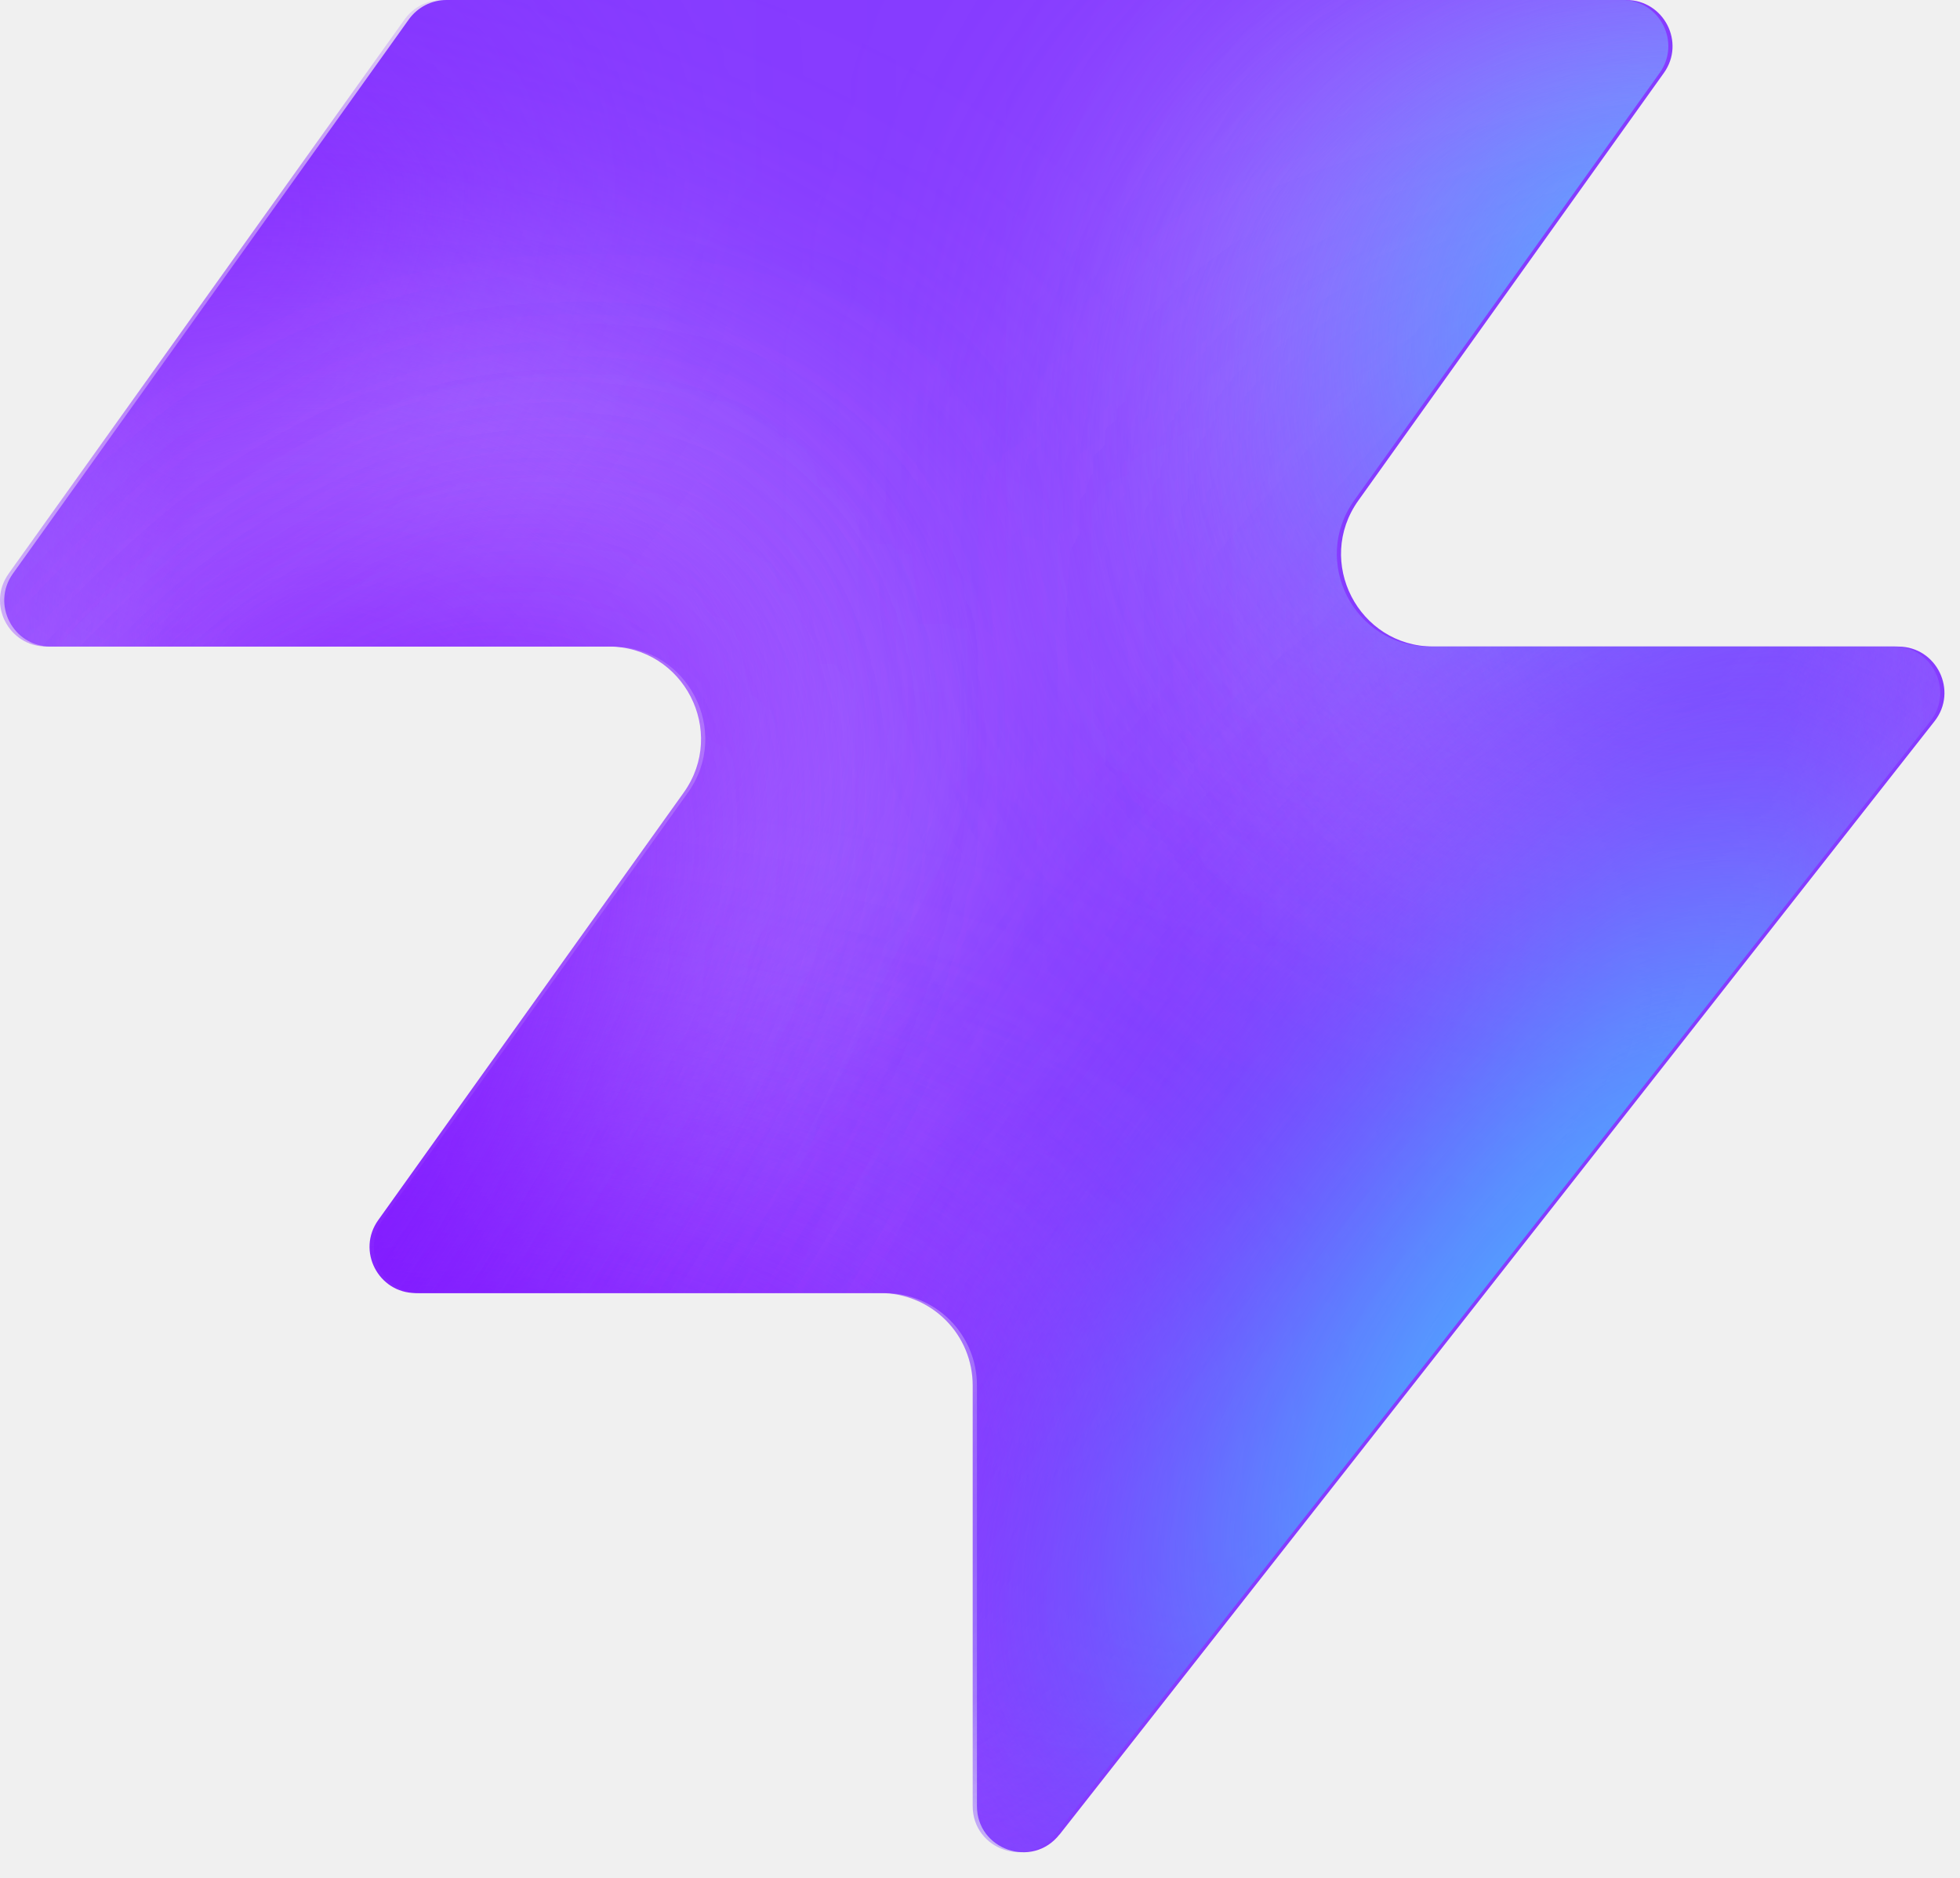
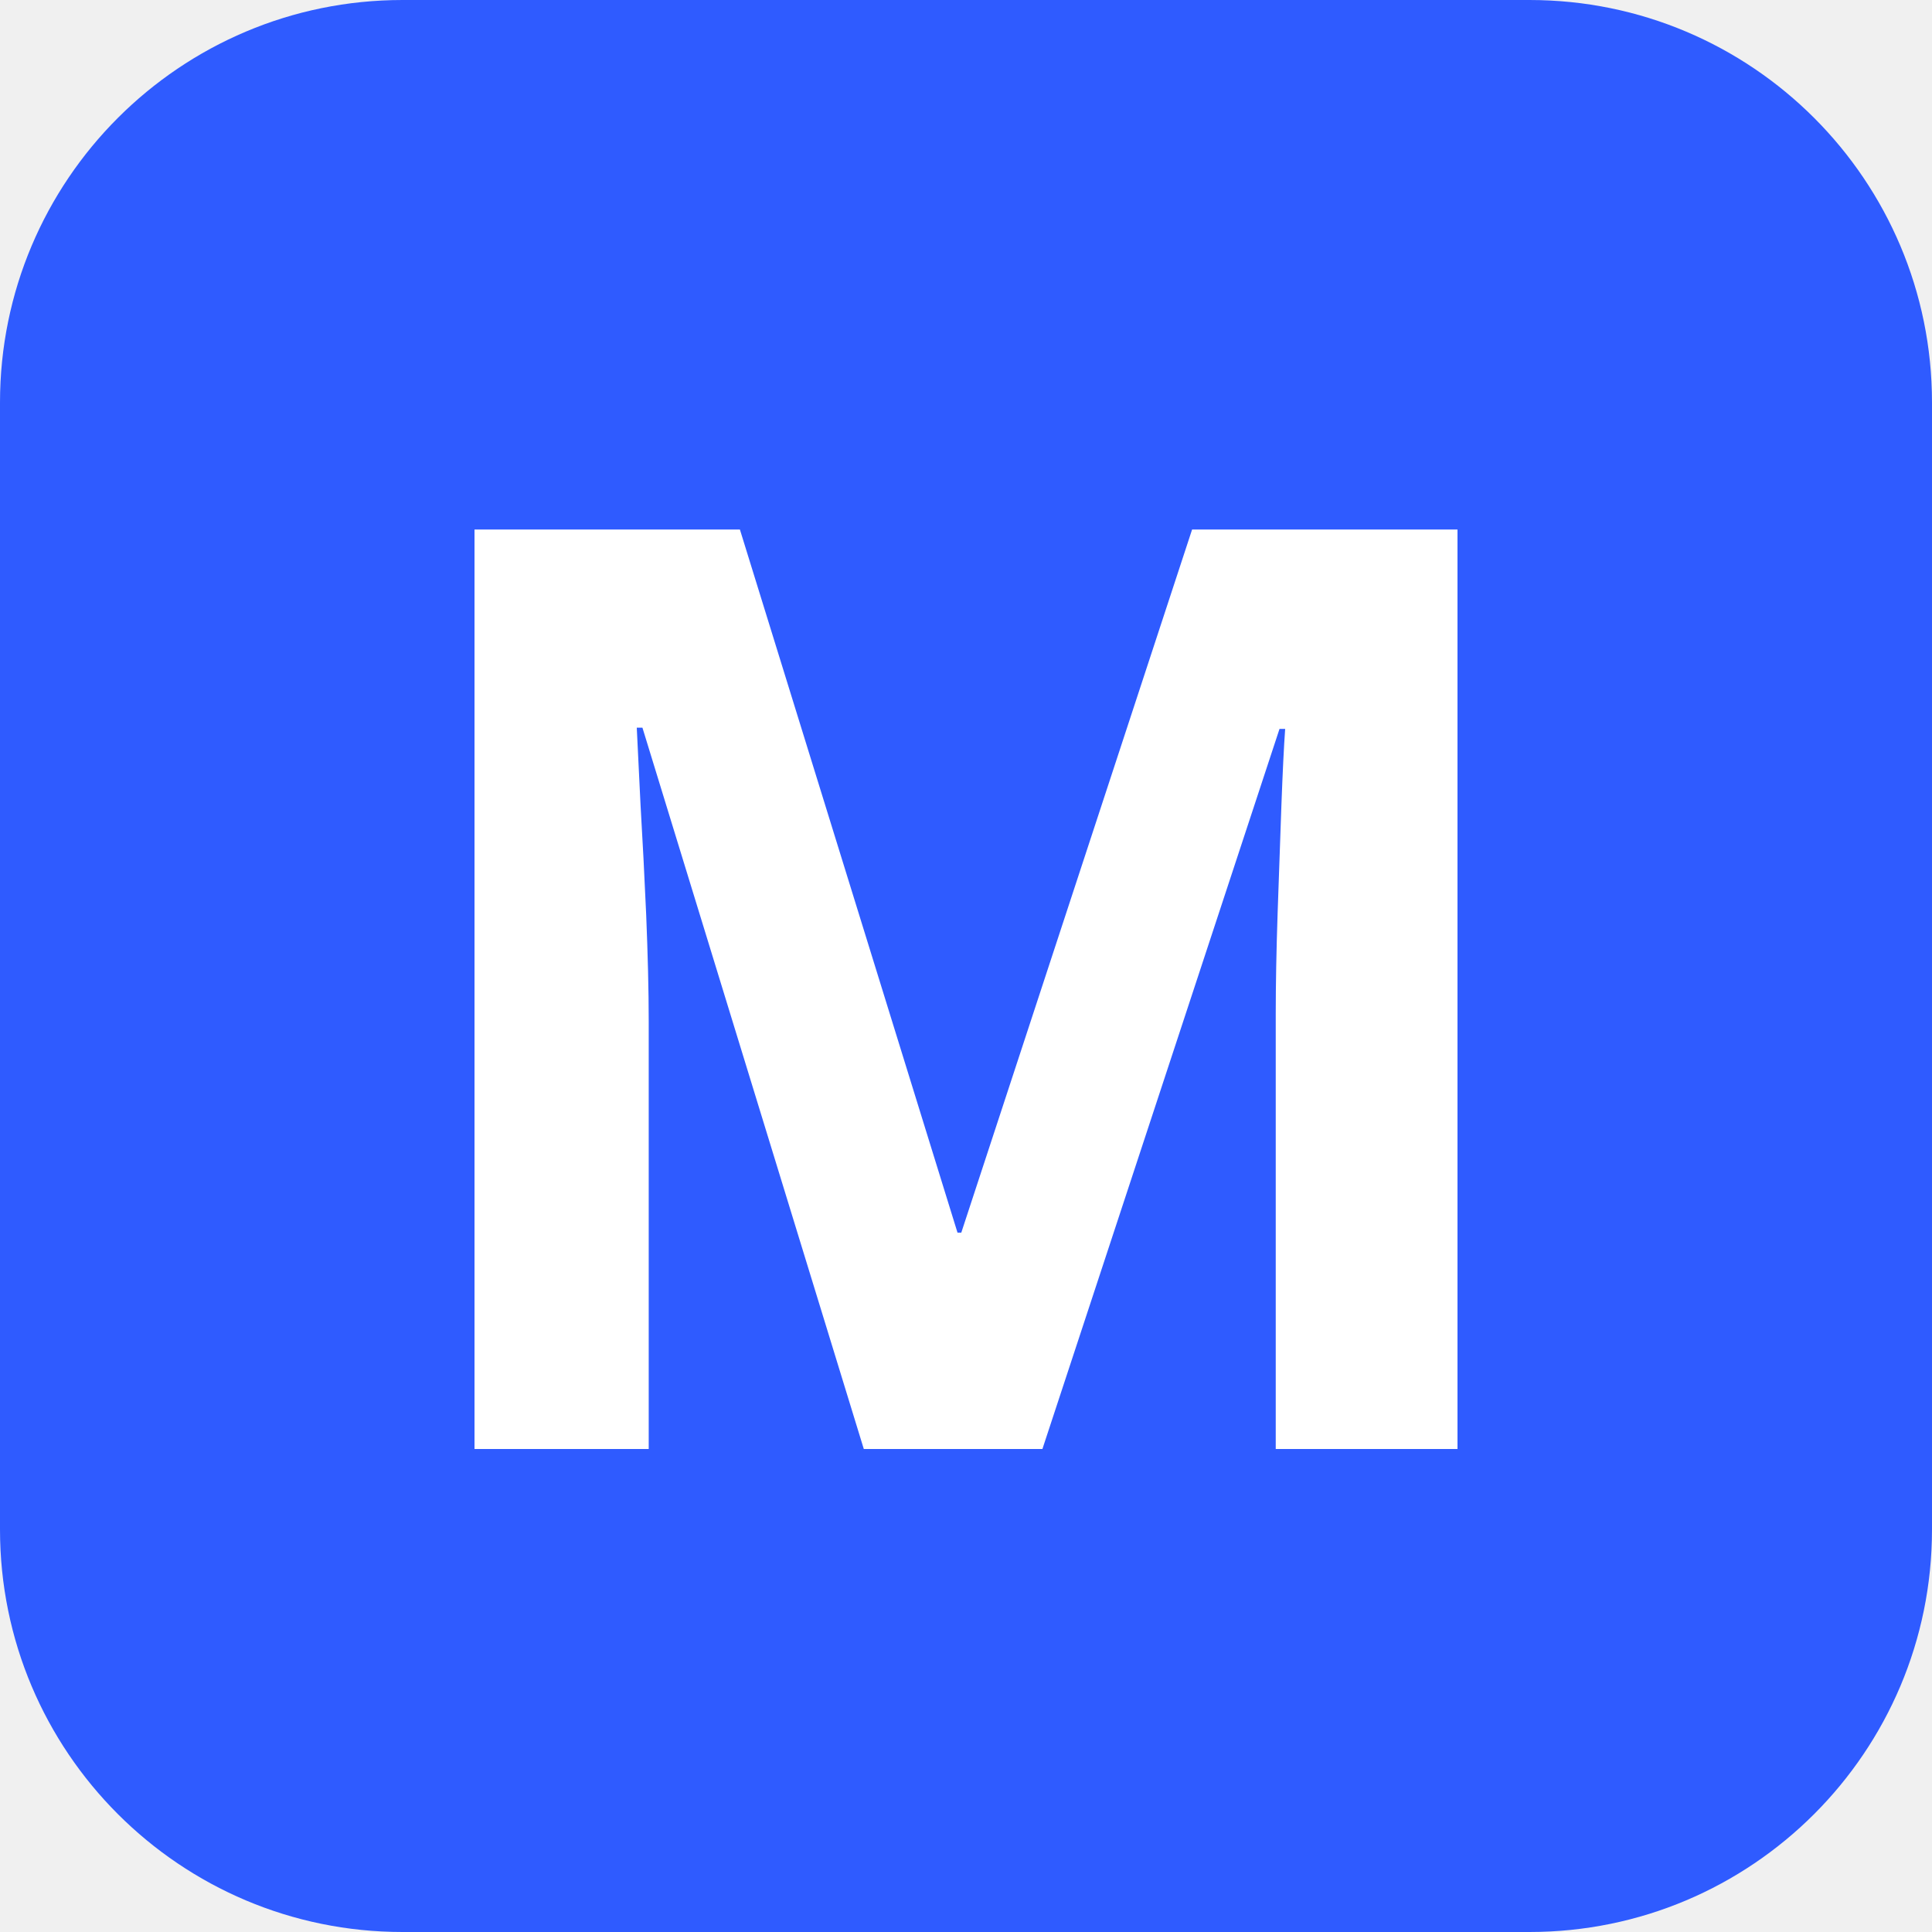
- <svg xmlns="http://www.w3.org/2000/svg" width="48" height="46" fill="none" viewBox="0 0 48 46">
-   <path fill="#863bff" d="M25.946 44.938c-.664.845-2.021.375-2.021-.698V33.937a2.26 2.26 0 0 0-2.262-2.262H10.287c-.92 0-1.456-1.04-.92-1.788l7.48-10.471c1.07-1.497 0-3.578-1.842-3.578H1.237c-.92 0-1.456-1.04-.92-1.788L10.013.474c.214-.297.556-.474.92-.474h28.894c.92 0 1.456 1.04.92 1.788l-7.48 10.471c-1.07 1.498 0 3.579 1.842 3.579h11.377c.943 0 1.473 1.088.89 1.83L25.947 44.94z" style="fill:#863bff;fill:color(display-p3 .525 .23 1);fill-opacity:1" />
-   <mask id="a" width="48" height="46" x="0" y="0" maskUnits="userSpaceOnUse" style="mask-type:alpha">
-     <path fill="#000" d="M25.842 44.938c-.664.844-2.021.375-2.021-.698V33.937a2.26 2.26 0 0 0-2.262-2.262H10.183c-.92 0-1.456-1.04-.92-1.788l7.48-10.471c1.07-1.498 0-3.579-1.842-3.579H1.133c-.92 0-1.456-1.04-.92-1.787L9.91.473c.214-.297.556-.474.92-.474h28.894c.92 0 1.456 1.04.92 1.788l-7.48 10.471c-1.07 1.498 0 3.578 1.842 3.578h11.377c.943 0 1.473 1.088.89 1.832L25.843 44.94z" style="fill:#000;fill-opacity:1" />
-   </mask>
-   <g mask="url(#a)">
-     <g filter="url(#b)">
-       <ellipse cx="5.508" cy="14.704" fill="#ede6ff" rx="5.508" ry="14.704" style="fill:#ede6ff;fill:color(display-p3 .927 .903 1);fill-opacity:1" transform="matrix(.00324 1 1 -.00324 -4.47 31.516)" />
-     </g>
-     <g filter="url(#c)">
-       <ellipse cx="10.399" cy="29.851" fill="#ede6ff" rx="10.399" ry="29.851" style="fill:#ede6ff;fill:color(display-p3 .927 .903 1);fill-opacity:1" transform="matrix(.00324 1 1 -.00324 -39.328 7.883)" />
-     </g>
-     <g filter="url(#d)">
-       <ellipse cx="5.508" cy="30.487" fill="#7e14ff" rx="5.508" ry="30.487" style="fill:#7e14ff;fill:color(display-p3 .492 .077 1);fill-opacity:1" transform="rotate(89.814 -25.913 -14.639)scale(1 -1)" />
-     </g>
-     <g filter="url(#e)">
-       <ellipse cx="5.508" cy="30.599" fill="#7e14ff" rx="5.508" ry="30.599" style="fill:#7e14ff;fill:color(display-p3 .492 .077 1);fill-opacity:1" transform="rotate(89.814 -32.644 -3.334)scale(1 -1)" />
-     </g>
-     <g filter="url(#f)">
-       <ellipse cx="5.508" cy="30.599" fill="#7e14ff" rx="5.508" ry="30.599" style="fill:#7e14ff;fill:color(display-p3 .492 .077 1);fill-opacity:1" transform="matrix(.00324 1 1 -.00324 -34.34 30.47)" />
-     </g>
-     <g filter="url(#g)">
-       <ellipse cx="14.072" cy="22.078" fill="#ede6ff" rx="14.072" ry="22.078" style="fill:#ede6ff;fill:color(display-p3 .927 .903 1);fill-opacity:1" transform="rotate(93.35 24.506 48.493)scale(-1 1)" />
-     </g>
-     <g filter="url(#h)">
-       <ellipse cx="3.47" cy="21.501" fill="#7e14ff" rx="3.47" ry="21.501" style="fill:#7e14ff;fill:color(display-p3 .492 .077 1);fill-opacity:1" transform="rotate(89.009 28.708 47.59)scale(-1 1)" />
-     </g>
-     <g filter="url(#i)">
-       <ellipse cx="3.47" cy="21.501" fill="#7e14ff" rx="3.47" ry="21.501" style="fill:#7e14ff;fill:color(display-p3 .492 .077 1);fill-opacity:1" transform="rotate(89.009 28.708 47.59)scale(-1 1)" />
-     </g>
-     <g filter="url(#j)">
-       <ellipse cx=".387" cy="8.972" fill="#7e14ff" rx="4.407" ry="29.108" style="fill:#7e14ff;fill:color(display-p3 .492 .077 1);fill-opacity:1" transform="rotate(39.51 .387 8.972)" />
-     </g>
-     <g filter="url(#k)">
-       <ellipse cx="47.523" cy="-6.092" fill="#7e14ff" rx="4.407" ry="29.108" style="fill:#7e14ff;fill:color(display-p3 .492 .077 1);fill-opacity:1" transform="rotate(37.892 47.523 -6.092)" />
-     </g>
-     <g filter="url(#l)">
-       <ellipse cx="41.412" cy="6.333" fill="#47bfff" rx="5.971" ry="9.665" style="fill:#47bfff;fill:color(display-p3 .28 .748 1);fill-opacity:1" transform="rotate(37.892 41.412 6.333)" />
-     </g>
-     <g filter="url(#m)">
-       <ellipse cx="-1.879" cy="38.332" fill="#7e14ff" rx="4.407" ry="29.108" style="fill:#7e14ff;fill:color(display-p3 .492 .077 1);fill-opacity:1" transform="rotate(37.892 -1.88 38.332)" />
-     </g>
-     <g filter="url(#n)">
-       <ellipse cx="-1.879" cy="38.332" fill="#7e14ff" rx="4.407" ry="29.108" style="fill:#7e14ff;fill:color(display-p3 .492 .077 1);fill-opacity:1" transform="rotate(37.892 -1.88 38.332)" />
-     </g>
-     <g filter="url(#o)">
-       <ellipse cx="35.651" cy="29.907" fill="#7e14ff" rx="4.407" ry="29.108" style="fill:#7e14ff;fill:color(display-p3 .492 .077 1);fill-opacity:1" transform="rotate(37.892 35.651 29.907)" />
-     </g>
-     <g filter="url(#p)">
-       <ellipse cx="38.418" cy="32.4" fill="#47bfff" rx="5.971" ry="15.297" style="fill:#47bfff;fill:color(display-p3 .28 .748 1);fill-opacity:1" transform="rotate(37.892 38.418 32.4)" />
-     </g>
-   </g>
-   <defs>
-     <filter id="b" width="60.045" height="41.654" x="-19.77" y="16.149" color-interpolation-filters="sRGB" filterUnits="userSpaceOnUse">
-       <feFlood flood-opacity="0" result="BackgroundImageFix" />
-       <feBlend in="SourceGraphic" in2="BackgroundImageFix" result="shape" />
-       <feGaussianBlur result="effect1_foregroundBlur_2002_17158" stdDeviation="7.659" />
-     </filter>
-     <filter id="c" width="90.34" height="51.437" x="-54.613" y="-7.533" color-interpolation-filters="sRGB" filterUnits="userSpaceOnUse">
-       <feFlood flood-opacity="0" result="BackgroundImageFix" />
-       <feBlend in="SourceGraphic" in2="BackgroundImageFix" result="shape" />
-       <feGaussianBlur result="effect1_foregroundBlur_2002_17158" stdDeviation="7.659" />
-     </filter>
-     <filter id="d" width="79.355" height="29.4" x="-49.64" y="2.03" color-interpolation-filters="sRGB" filterUnits="userSpaceOnUse">
-       <feFlood flood-opacity="0" result="BackgroundImageFix" />
-       <feBlend in="SourceGraphic" in2="BackgroundImageFix" result="shape" />
-       <feGaussianBlur result="effect1_foregroundBlur_2002_17158" stdDeviation="4.596" />
-     </filter>
-     <filter id="e" width="79.579" height="29.4" x="-45.045" y="20.029" color-interpolation-filters="sRGB" filterUnits="userSpaceOnUse">
-       <feFlood flood-opacity="0" result="BackgroundImageFix" />
-       <feBlend in="SourceGraphic" in2="BackgroundImageFix" result="shape" />
-       <feGaussianBlur result="effect1_foregroundBlur_2002_17158" stdDeviation="4.596" />
-     </filter>
-     <filter id="f" width="79.579" height="29.4" x="-43.513" y="21.178" color-interpolation-filters="sRGB" filterUnits="userSpaceOnUse">
-       <feFlood flood-opacity="0" result="BackgroundImageFix" />
-       <feBlend in="SourceGraphic" in2="BackgroundImageFix" result="shape" />
-       <feGaussianBlur result="effect1_foregroundBlur_2002_17158" stdDeviation="4.596" />
-     </filter>
-     <filter id="g" width="74.749" height="58.852" x="15.756" y="-17.901" color-interpolation-filters="sRGB" filterUnits="userSpaceOnUse">
-       <feFlood flood-opacity="0" result="BackgroundImageFix" />
-       <feBlend in="SourceGraphic" in2="BackgroundImageFix" result="shape" />
-       <feGaussianBlur result="effect1_foregroundBlur_2002_17158" stdDeviation="7.659" />
-     </filter>
-     <filter id="h" width="61.377" height="25.362" x="23.548" y="2.284" color-interpolation-filters="sRGB" filterUnits="userSpaceOnUse">
-       <feFlood flood-opacity="0" result="BackgroundImageFix" />
-       <feBlend in="SourceGraphic" in2="BackgroundImageFix" result="shape" />
-       <feGaussianBlur result="effect1_foregroundBlur_2002_17158" stdDeviation="4.596" />
-     </filter>
-     <filter id="i" width="61.377" height="25.362" x="23.548" y="2.284" color-interpolation-filters="sRGB" filterUnits="userSpaceOnUse">
-       <feFlood flood-opacity="0" result="BackgroundImageFix" />
-       <feBlend in="SourceGraphic" in2="BackgroundImageFix" result="shape" />
-       <feGaussianBlur result="effect1_foregroundBlur_2002_17158" stdDeviation="4.596" />
-     </filter>
-     <filter id="j" width="56.045" height="63.649" x="-27.636" y="-22.853" color-interpolation-filters="sRGB" filterUnits="userSpaceOnUse">
-       <feFlood flood-opacity="0" result="BackgroundImageFix" />
-       <feBlend in="SourceGraphic" in2="BackgroundImageFix" result="shape" />
-       <feGaussianBlur result="effect1_foregroundBlur_2002_17158" stdDeviation="4.596" />
-     </filter>
-     <filter id="k" width="54.814" height="64.646" x="20.116" y="-38.415" color-interpolation-filters="sRGB" filterUnits="userSpaceOnUse">
-       <feFlood flood-opacity="0" result="BackgroundImageFix" />
-       <feBlend in="SourceGraphic" in2="BackgroundImageFix" result="shape" />
-       <feGaussianBlur result="effect1_foregroundBlur_2002_17158" stdDeviation="4.596" />
-     </filter>
-     <filter id="l" width="33.541" height="35.313" x="24.641" y="-11.323" color-interpolation-filters="sRGB" filterUnits="userSpaceOnUse">
-       <feFlood flood-opacity="0" result="BackgroundImageFix" />
-       <feBlend in="SourceGraphic" in2="BackgroundImageFix" result="shape" />
-       <feGaussianBlur result="effect1_foregroundBlur_2002_17158" stdDeviation="4.596" />
-     </filter>
-     <filter id="m" width="54.814" height="64.646" x="-29.286" y="6.009" color-interpolation-filters="sRGB" filterUnits="userSpaceOnUse">
-       <feFlood flood-opacity="0" result="BackgroundImageFix" />
-       <feBlend in="SourceGraphic" in2="BackgroundImageFix" result="shape" />
-       <feGaussianBlur result="effect1_foregroundBlur_2002_17158" stdDeviation="4.596" />
-     </filter>
-     <filter id="n" width="54.814" height="64.646" x="-29.286" y="6.009" color-interpolation-filters="sRGB" filterUnits="userSpaceOnUse">
-       <feFlood flood-opacity="0" result="BackgroundImageFix" />
-       <feBlend in="SourceGraphic" in2="BackgroundImageFix" result="shape" />
-       <feGaussianBlur result="effect1_foregroundBlur_2002_17158" stdDeviation="4.596" />
-     </filter>
-     <filter id="o" width="54.814" height="64.646" x="8.244" y="-2.416" color-interpolation-filters="sRGB" filterUnits="userSpaceOnUse">
-       <feFlood flood-opacity="0" result="BackgroundImageFix" />
-       <feBlend in="SourceGraphic" in2="BackgroundImageFix" result="shape" />
-       <feGaussianBlur result="effect1_foregroundBlur_2002_17158" stdDeviation="4.596" />
-     </filter>
-     <filter id="p" width="39.409" height="43.623" x="18.713" y="10.588" color-interpolation-filters="sRGB" filterUnits="userSpaceOnUse">
-       <feFlood flood-opacity="0" result="BackgroundImageFix" />
-       <feBlend in="SourceGraphic" in2="BackgroundImageFix" result="shape" />
-       <feGaussianBlur result="effect1_foregroundBlur_2002_17158" stdDeviation="4.596" />
-     </filter>
-   </defs>
+ <svg xmlns="http://www.w3.org/2000/svg" viewBox="0 0 48 48">
+   <rect width="48" height="48" rx="10" fill="#2f5bff" />
+   <text x="24" y="36" font-family="system-ui, sans-serif" font-size="32" font-weight="700" text-anchor="middle" fill="#ffffff">M</text>
</svg>
